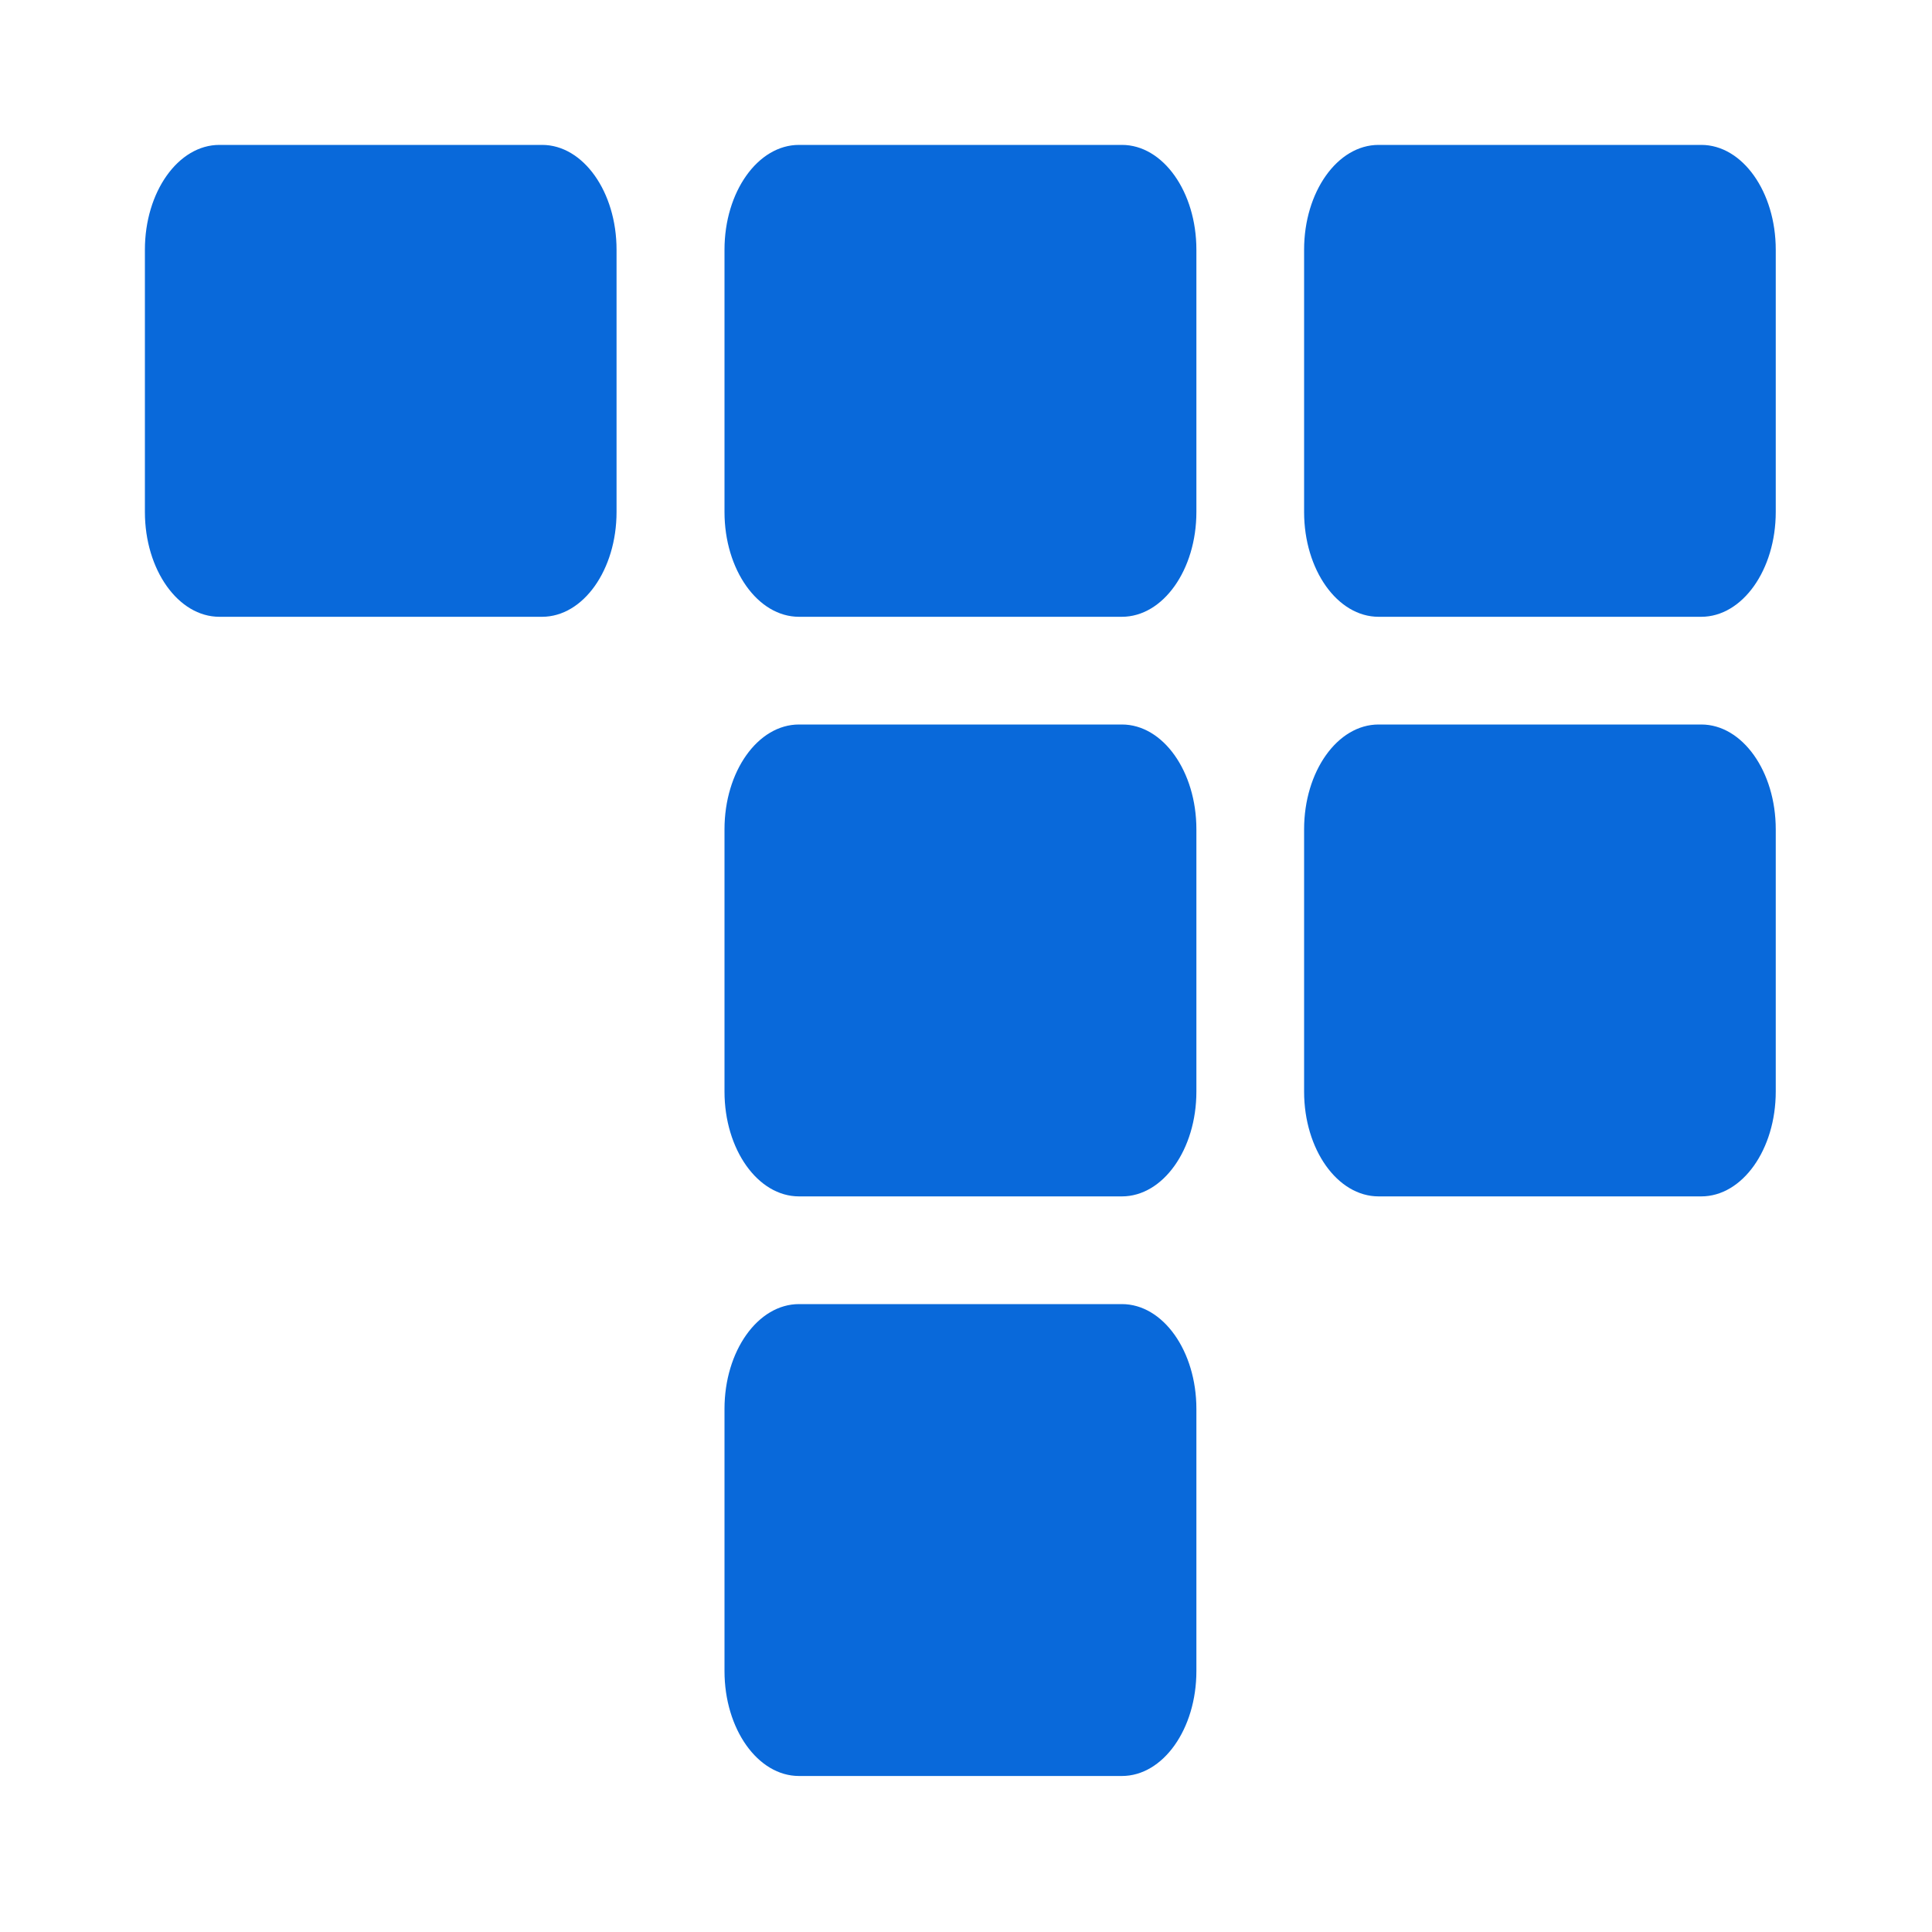
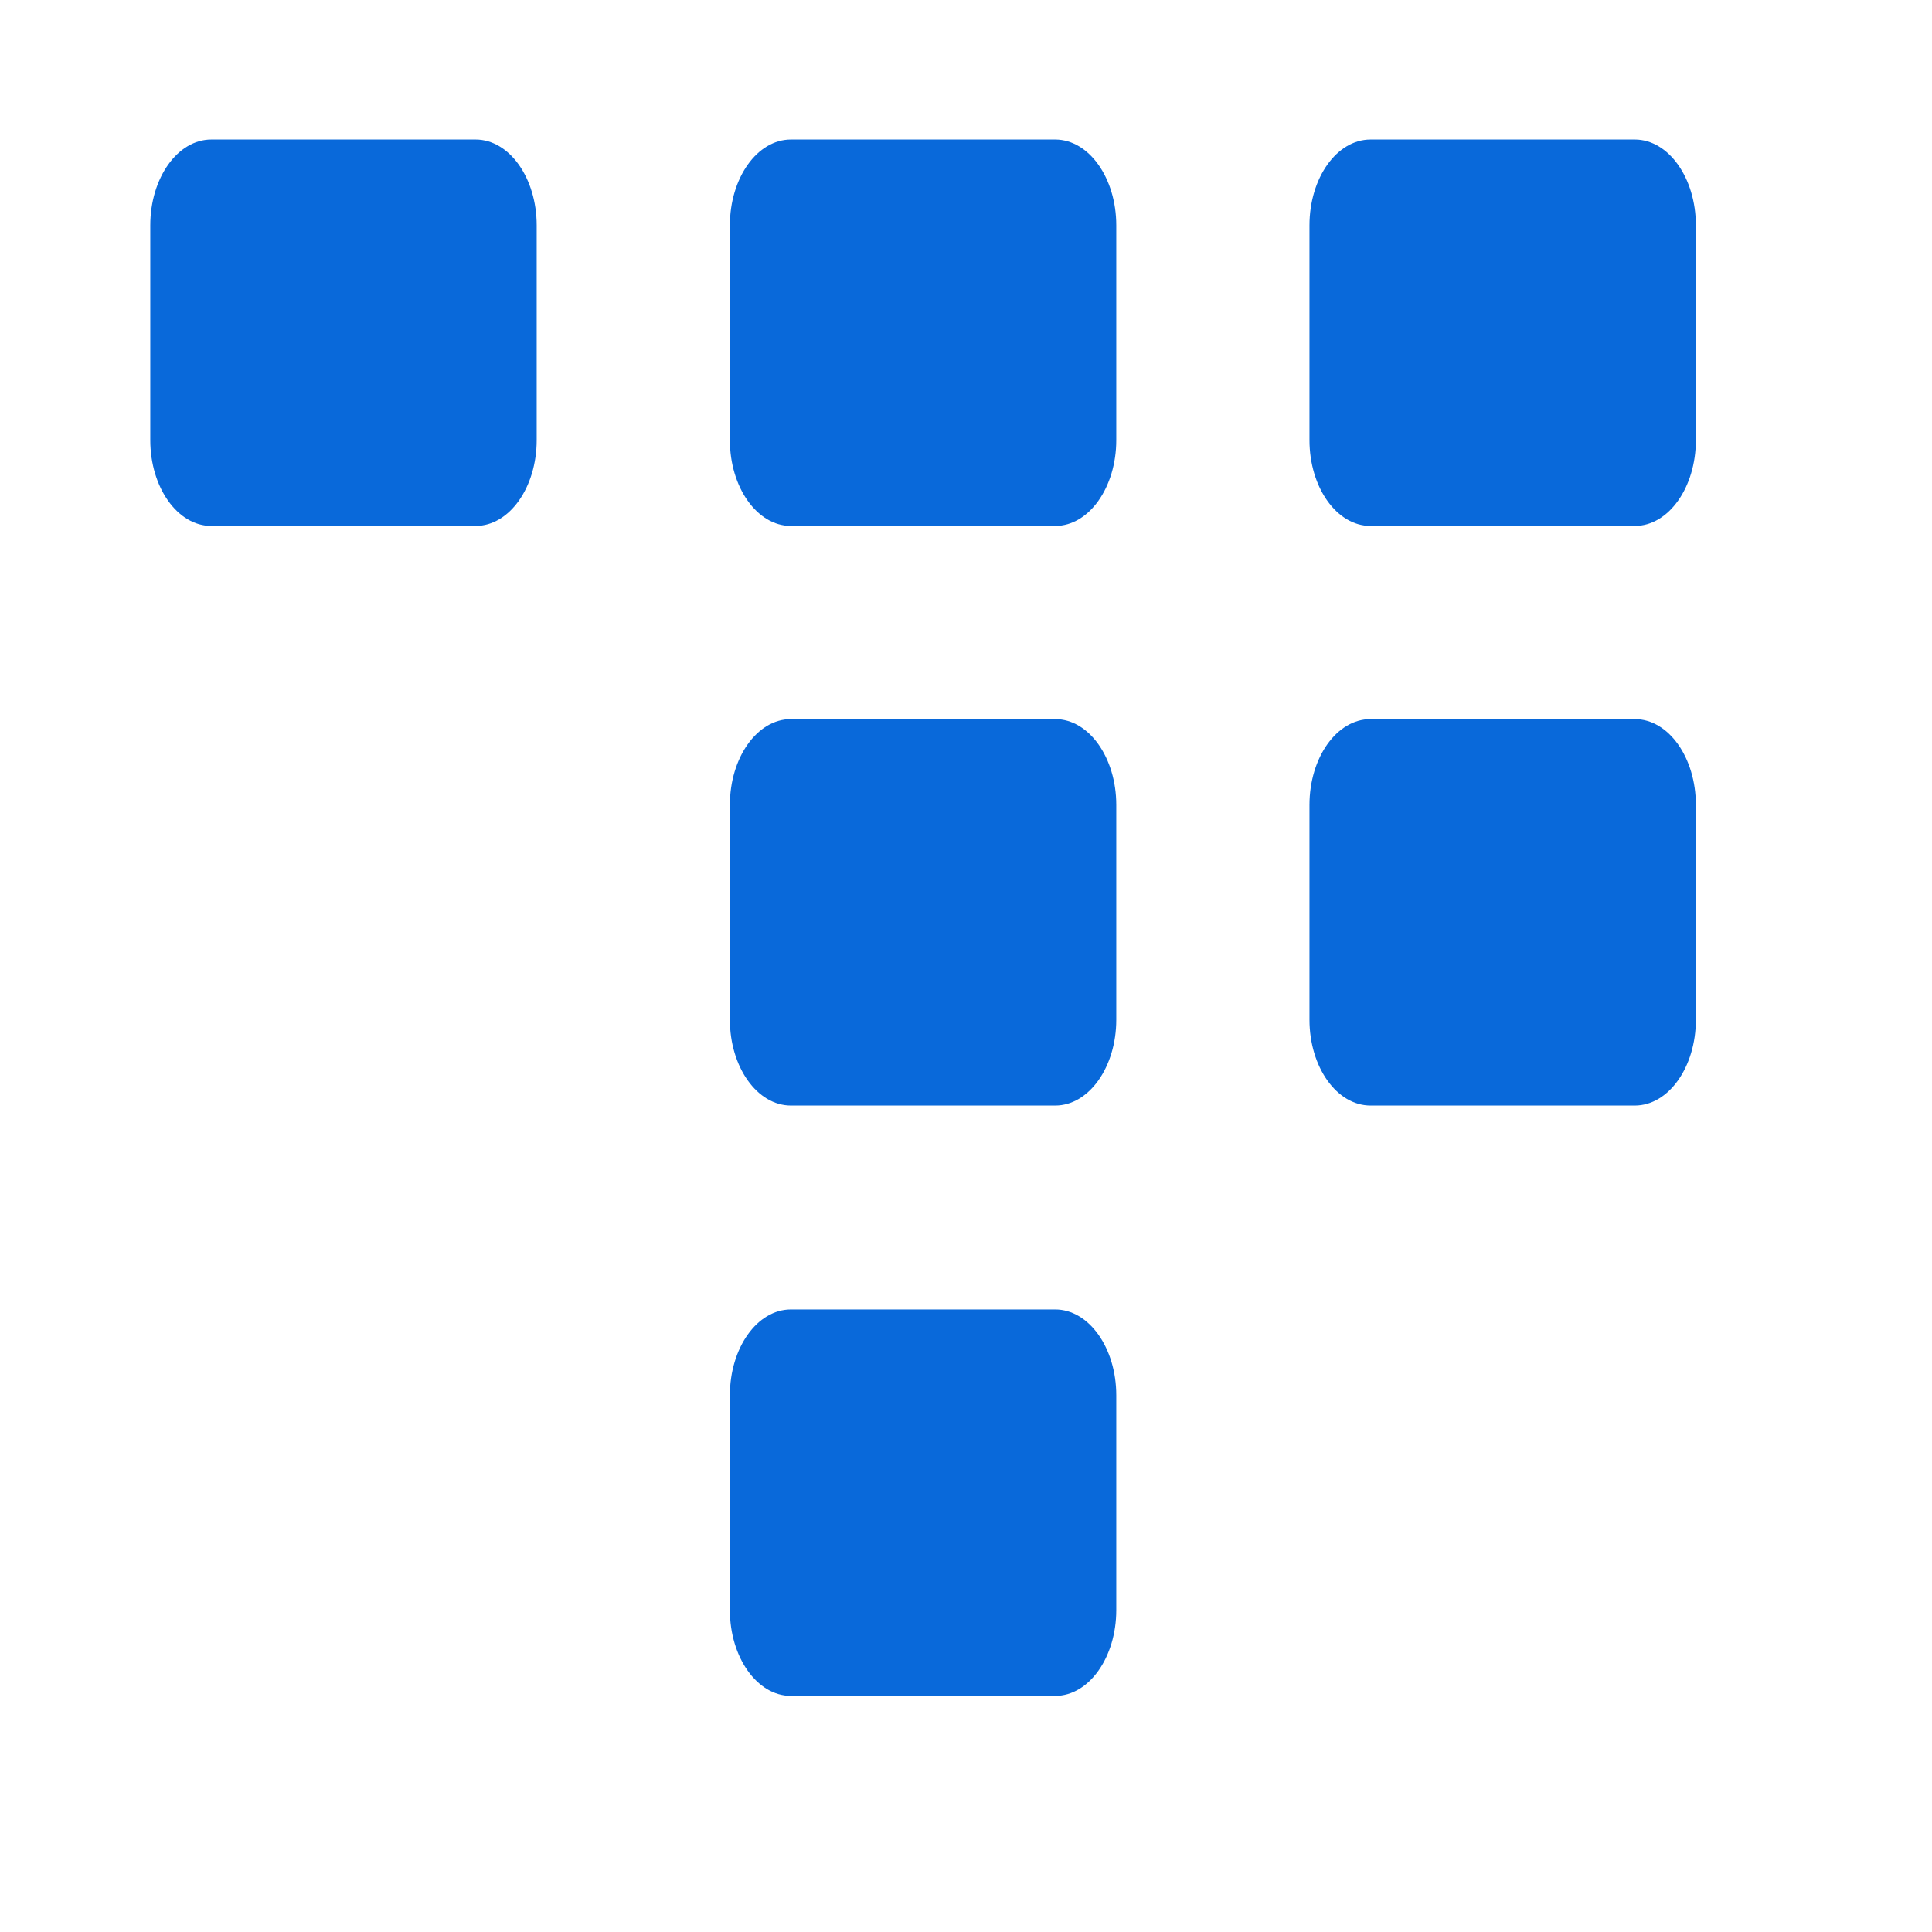
- <svg xmlns="http://www.w3.org/2000/svg" width="16" height="16" viewBox="0 0 16 16" fill="none">
-   <path d="M9.291 1.2H6.617C6.276 1.2 6 1.589 6 2.068V4.24C6 4.719 6.276 5.108 6.617 5.108H9.291C9.632 5.108 9.908 4.719 9.908 4.24V2.068C9.908 1.589 9.632 1.2 9.291 1.2Z" fill="#0969DA" />
-   <path d="M4.489 1.2H1.817C1.476 1.2 1.2 1.589 1.2 2.068V4.24C1.2 4.719 1.476 5.108 1.817 5.108H4.489C4.83 5.108 5.106 4.719 5.106 4.24V2.068C5.106 1.589 4.83 1.2 4.489 1.2Z" fill="#0969DA" />
-   <path d="M14.089 1.2H11.417C11.076 1.2 10.8 1.589 10.8 2.068V4.24C10.8 4.719 11.076 5.108 11.417 5.108H14.089C14.43 5.108 14.706 4.719 14.706 4.24V2.068C14.706 1.589 14.43 1.2 14.089 1.2Z" fill="#0969DA" />
-   <path d="M14.089 6H11.417C11.076 6 10.8 6.389 10.8 6.868V9.04C10.8 9.519 11.076 9.908 11.417 9.908H14.089C14.43 9.908 14.706 9.519 14.706 9.04V6.868C14.706 6.389 14.43 6 14.089 6Z" fill="#0969DA" />
-   <path d="M9.291 6H6.617C6.276 6 6 6.389 6 6.868V9.04C6 9.519 6.276 9.908 6.617 9.908H9.291C9.632 9.908 9.908 9.519 9.908 9.04V6.868C9.908 6.389 9.632 6 9.291 6Z" fill="#0969DA" />
-   <path d="M9.291 10.8H6.617C6.276 10.8 6 11.189 6 11.668V13.839C6 14.319 6.276 14.708 6.617 14.708H9.291C9.632 14.708 9.908 14.319 9.908 13.839V11.668C9.908 11.189 9.632 10.8 9.291 10.8Z" fill="#0969DA" />
+ <svg xmlns="http://www.w3.org/2000/svg" width="32" height="32" viewBox="0 0 32 32" fill="none">
+   <path d="M17.478 2.311H13.099C12.541 2.311 12.089 2.948 12.089 3.733V7.289C12.089 8.074 12.541 8.711 13.099 8.711H17.478C18.036 8.711 18.489 8.074 18.489 7.289V3.733C18.489 2.948 18.036 2.311 17.478 2.311Z" fill="#0969DA" />
+   <path d="M7.878 2.311H3.499C2.941 2.311 2.489 2.948 2.489 3.733V7.289C2.489 8.074 2.941 8.711 3.499 8.711H7.878C8.436 8.711 8.889 8.074 8.889 7.289V3.733C8.889 2.948 8.436 2.311 7.878 2.311Z" fill="#0969DA" />
+   <path d="M27.078 2.311H22.7C22.141 2.311 21.689 2.948 21.689 3.733V7.289C21.689 8.074 22.141 8.711 22.7 8.711H27.078C27.637 8.711 28.089 8.074 28.089 7.289V3.733C28.089 2.948 27.637 2.311 27.078 2.311Z" fill="#0969DA" />
+   <path d="M27.078 11.911H22.7C22.141 11.911 21.689 12.548 21.689 13.333V16.889C21.689 17.674 22.141 18.311 22.7 18.311H27.078C27.637 18.311 28.089 17.674 28.089 16.889V13.333C28.089 12.548 27.637 11.911 27.078 11.911Z" fill="#0969DA" />
+   <path d="M17.478 11.911H13.099C12.541 11.911 12.089 12.548 12.089 13.333V16.889C12.089 17.674 12.541 18.311 13.099 18.311H17.478C18.036 18.311 18.489 17.674 18.489 16.889V13.333C18.489 12.548 18.036 11.911 17.478 11.911Z" fill="#0969DA" />
+   <path d="M17.478 21.689H13.099C12.541 21.689 12.089 22.326 12.089 23.111V26.667C12.089 27.452 12.541 28.089 13.099 28.089H17.478C18.036 28.089 18.489 27.452 18.489 26.667V23.111C18.489 22.326 18.036 21.689 17.478 21.689Z" fill="#0969DA" />
</svg>
